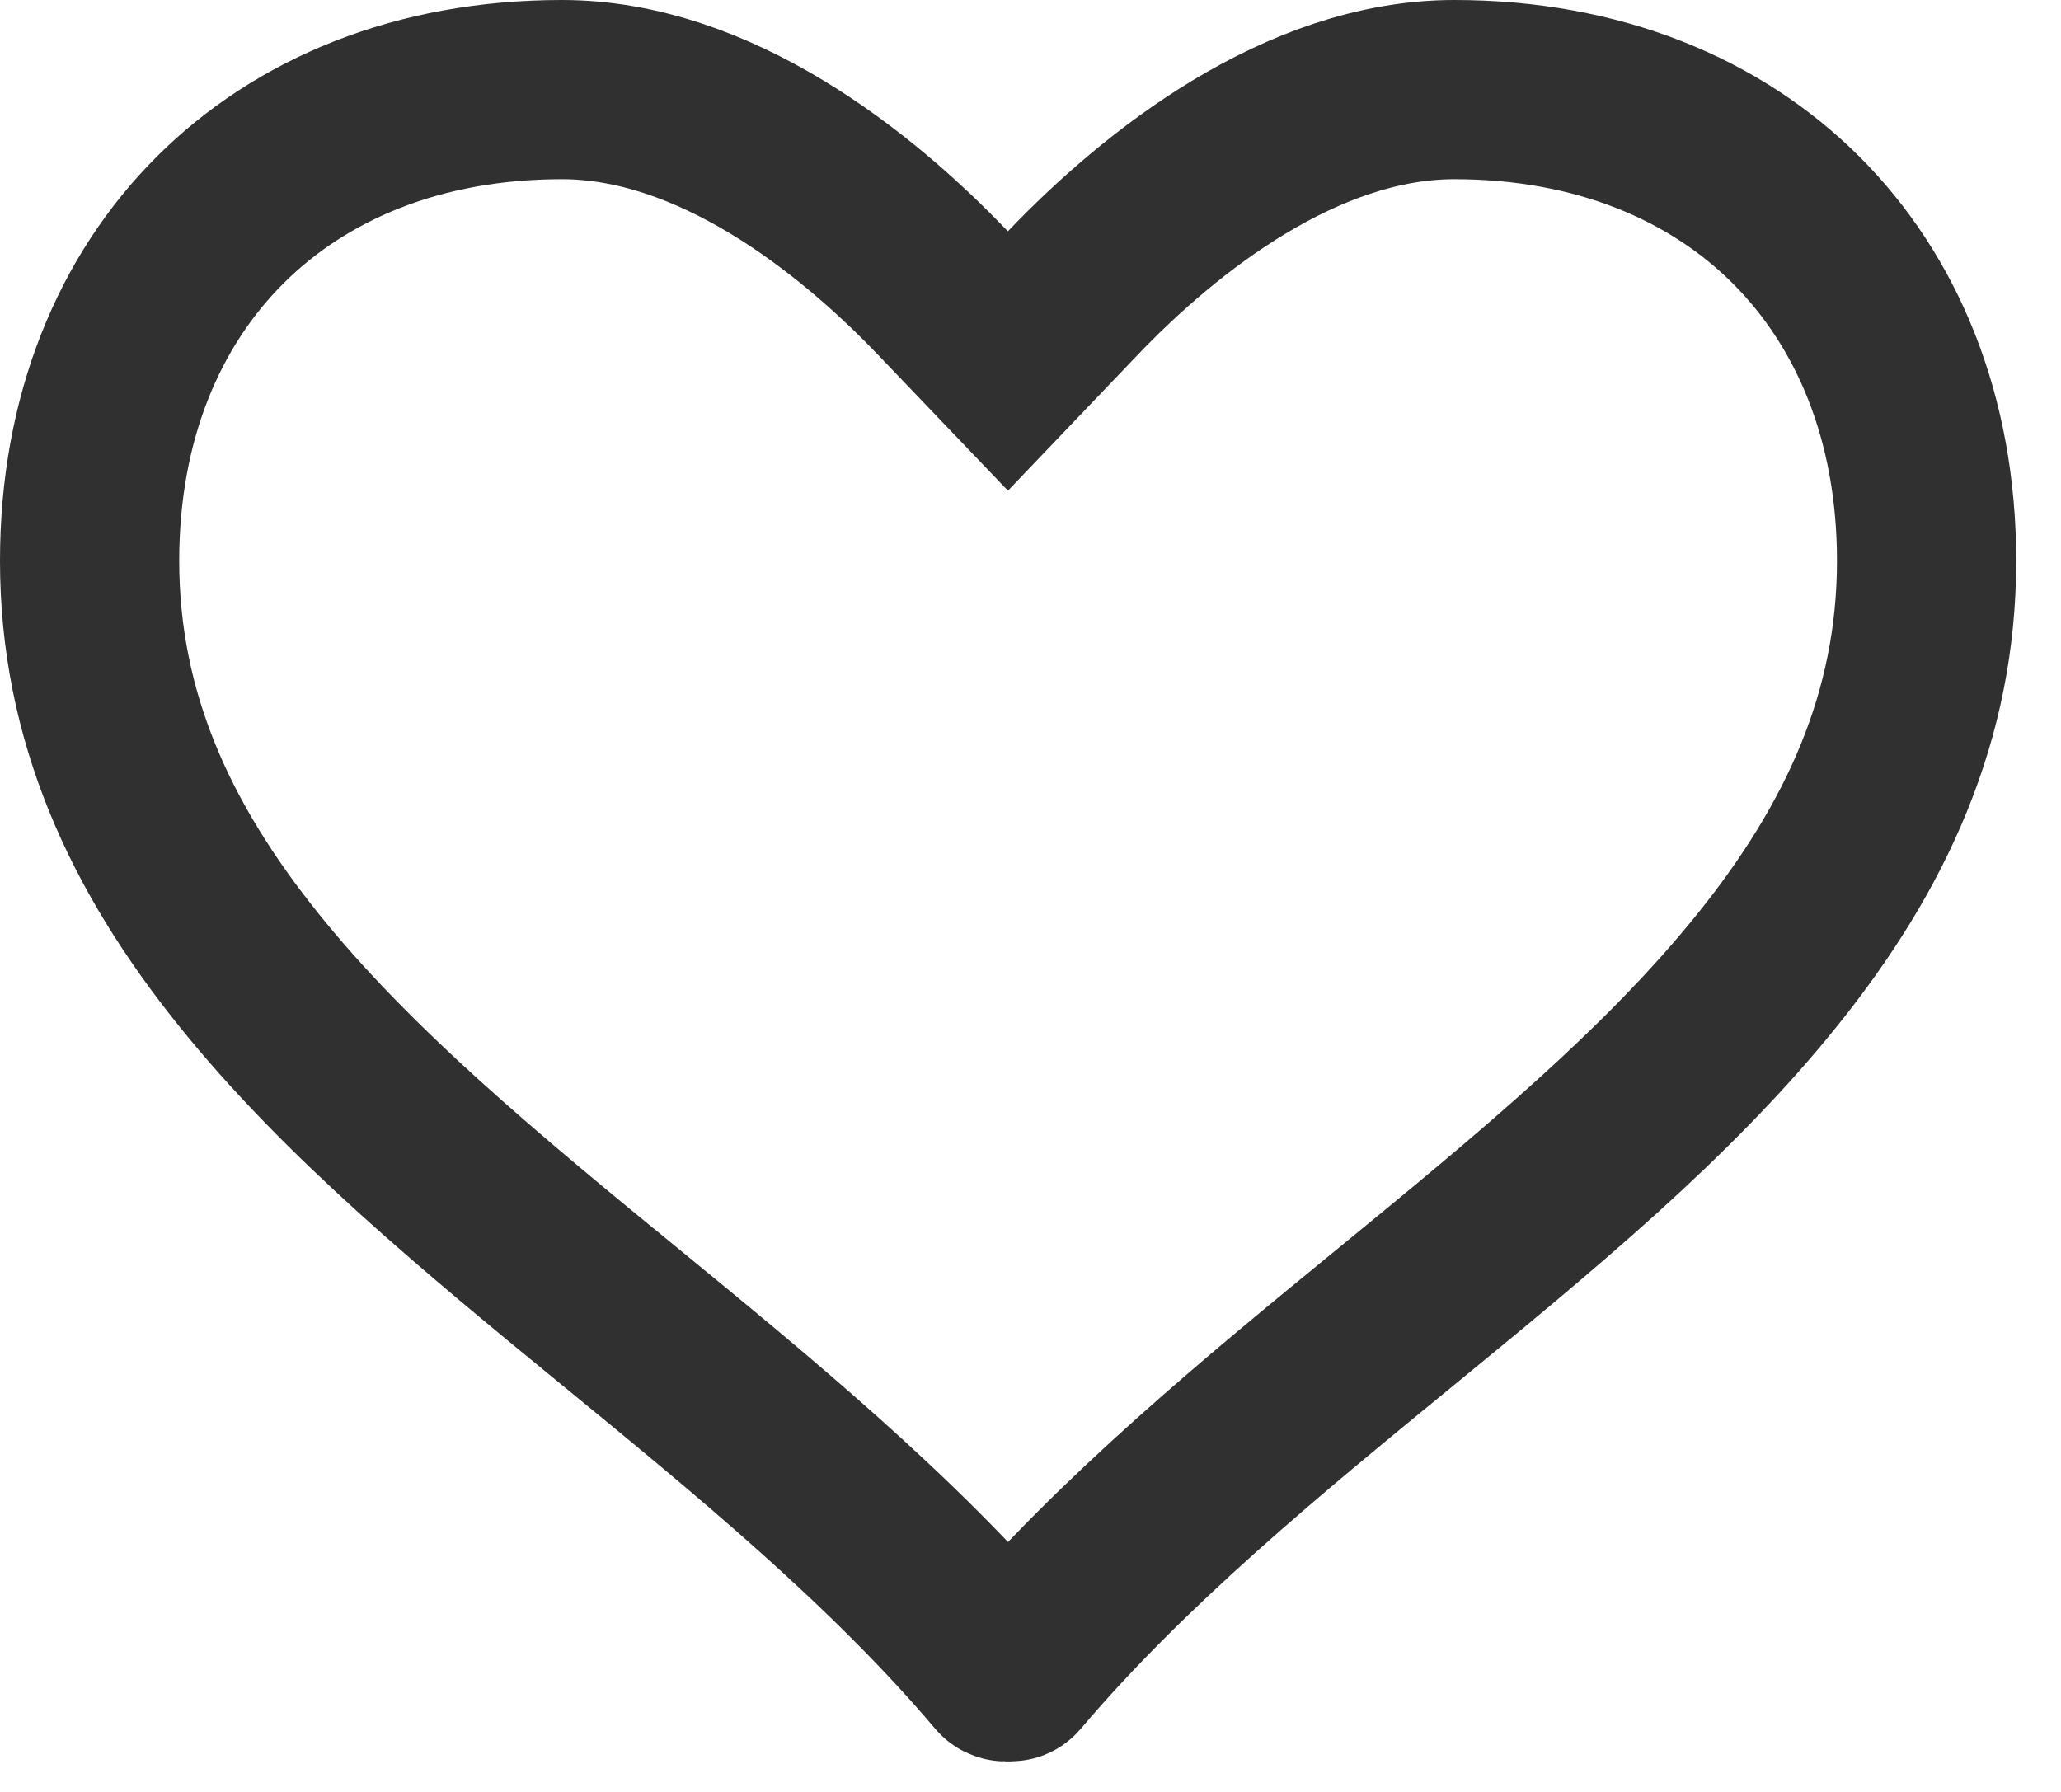
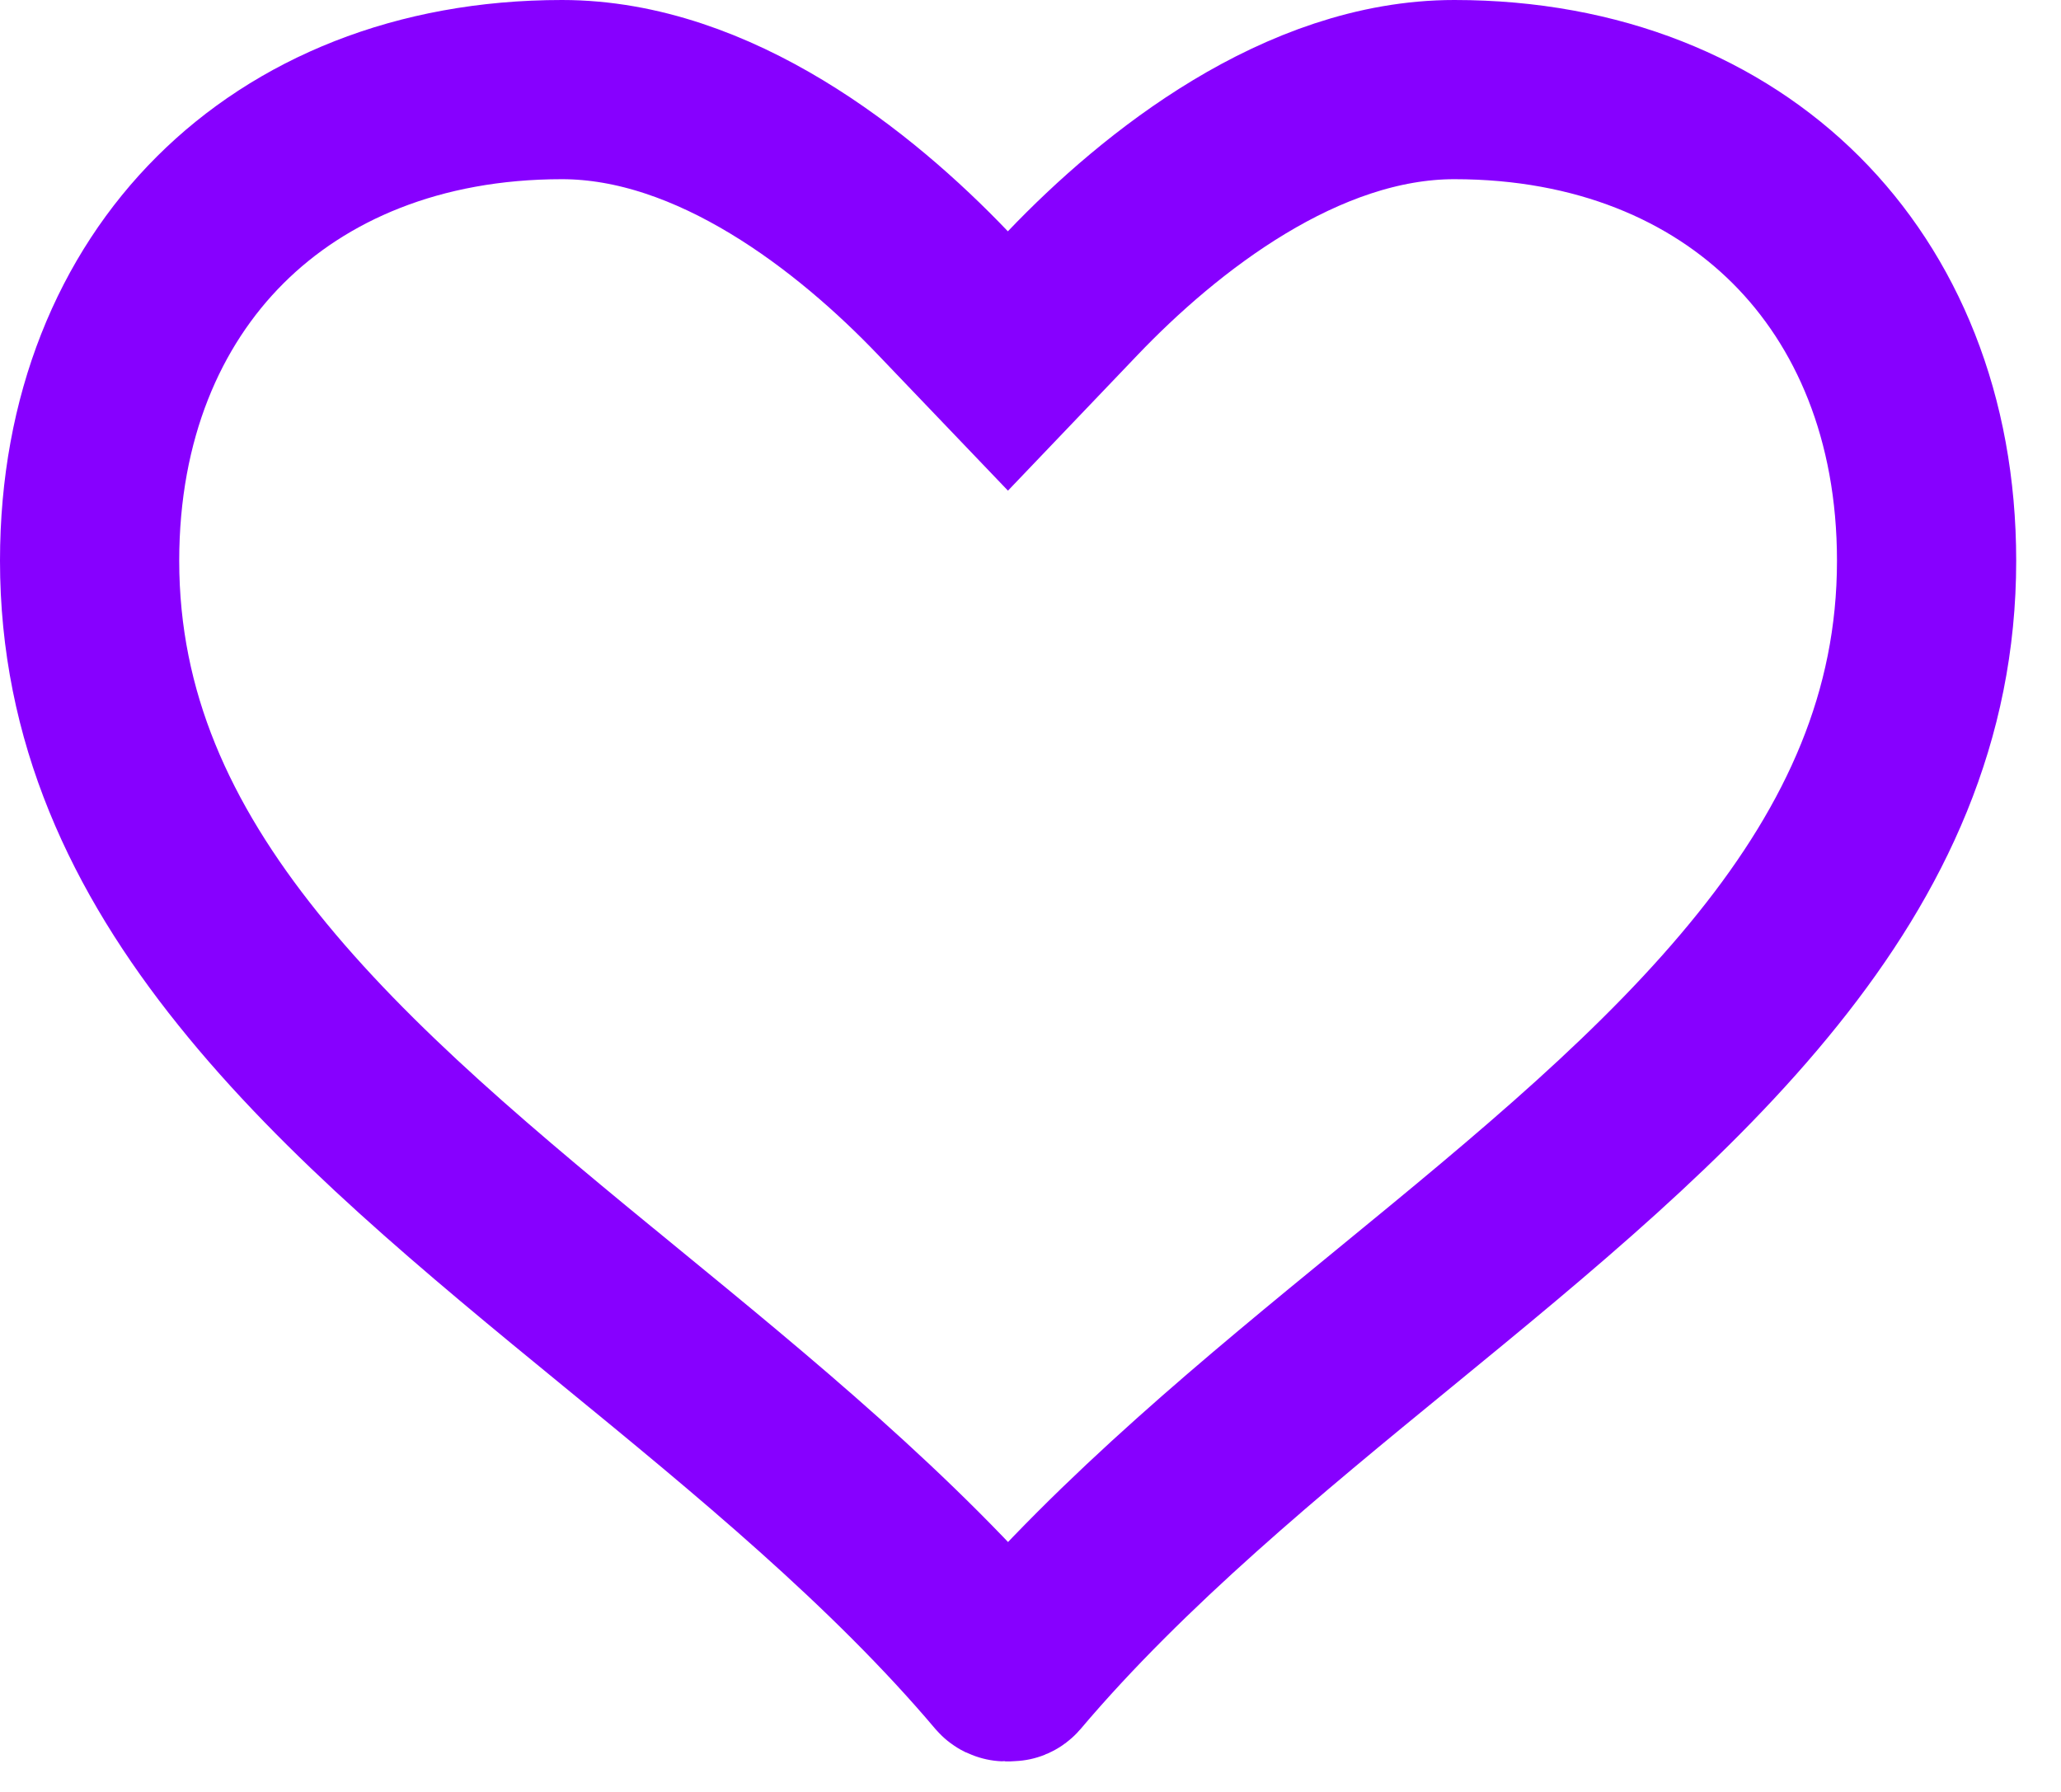
<svg xmlns="http://www.w3.org/2000/svg" width="23" height="20" viewBox="0 0 23 20" fill="none">
-   <path d="M16.23 1C17.837 1 19.142 1.556 20.043 2.455C20.943 3.354 21.5 4.656 21.5 6.259C21.5 7.998 20.822 9.456 19.73 10.816C18.62 12.201 17.131 13.425 15.565 14.708C14.117 15.894 12.53 17.193 11.298 18.649C11.291 18.657 11.283 18.659 11.278 18.659H11.22C11.214 18.659 11.206 18.656 11.199 18.648C9.969 17.192 8.38 15.894 6.935 14.709H6.934C5.367 13.425 3.879 12.2 2.769 10.815C1.677 9.455 1 7.998 1 6.259C1 4.656 1.556 3.354 2.457 2.455C3.358 1.556 4.663 1 6.271 1C7.972 1 9.545 2.247 10.524 3.272L11.248 4.029L11.971 3.272C12.949 2.248 14.527 1 16.23 1Z" stroke="#303030" stroke-width="2" />
+   <path d="M16.23 1C17.837 1 19.142 1.556 20.043 2.455C20.943 3.354 21.5 4.656 21.5 6.259C21.5 7.998 20.822 9.456 19.73 10.816C18.62 12.201 17.131 13.425 15.565 14.708C14.117 15.894 12.53 17.193 11.298 18.649C11.291 18.657 11.283 18.659 11.278 18.659H11.22C11.214 18.659 11.206 18.656 11.199 18.648C9.969 17.192 8.38 15.894 6.935 14.709H6.934C5.367 13.425 3.879 12.2 2.769 10.815C1.677 9.455 1 7.998 1 6.259C1 4.656 1.556 3.354 2.457 2.455C3.358 1.556 4.663 1 6.271 1C7.972 1 9.545 2.247 10.524 3.272L11.248 4.029L11.971 3.272C12.949 2.248 14.527 1 16.23 1Z" stroke="#8700FF" stroke-width="2" />
</svg>
